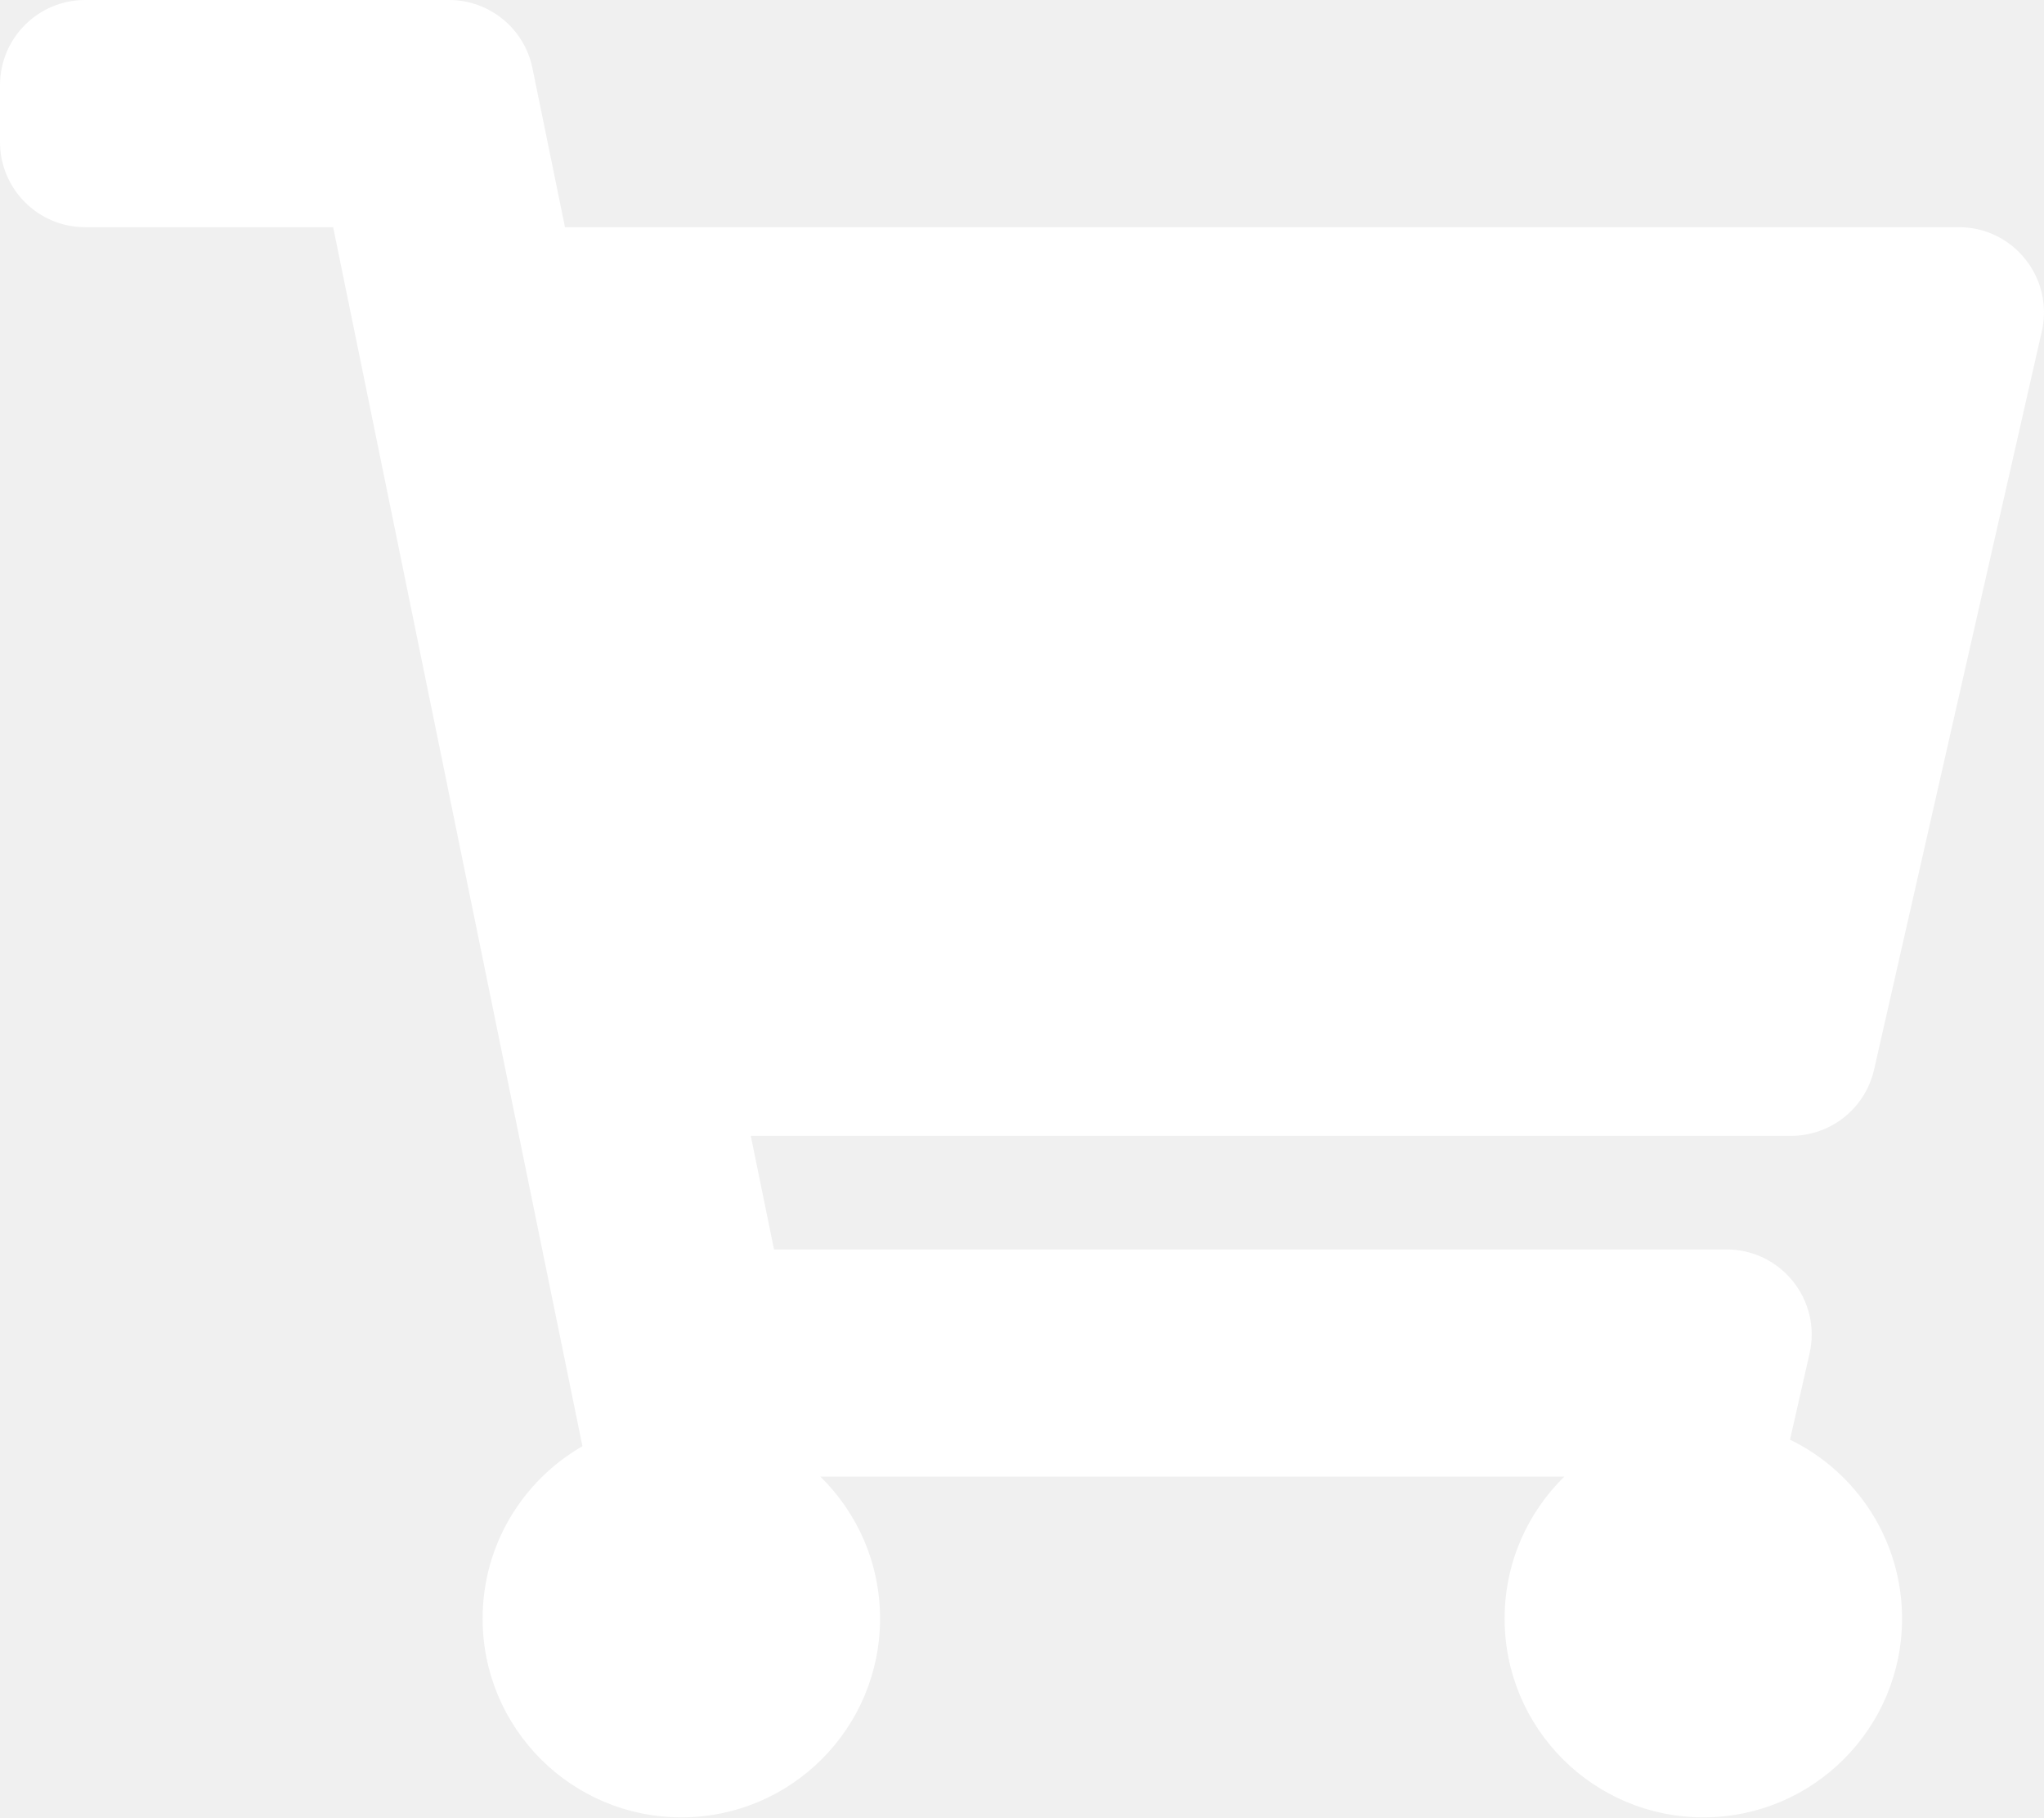
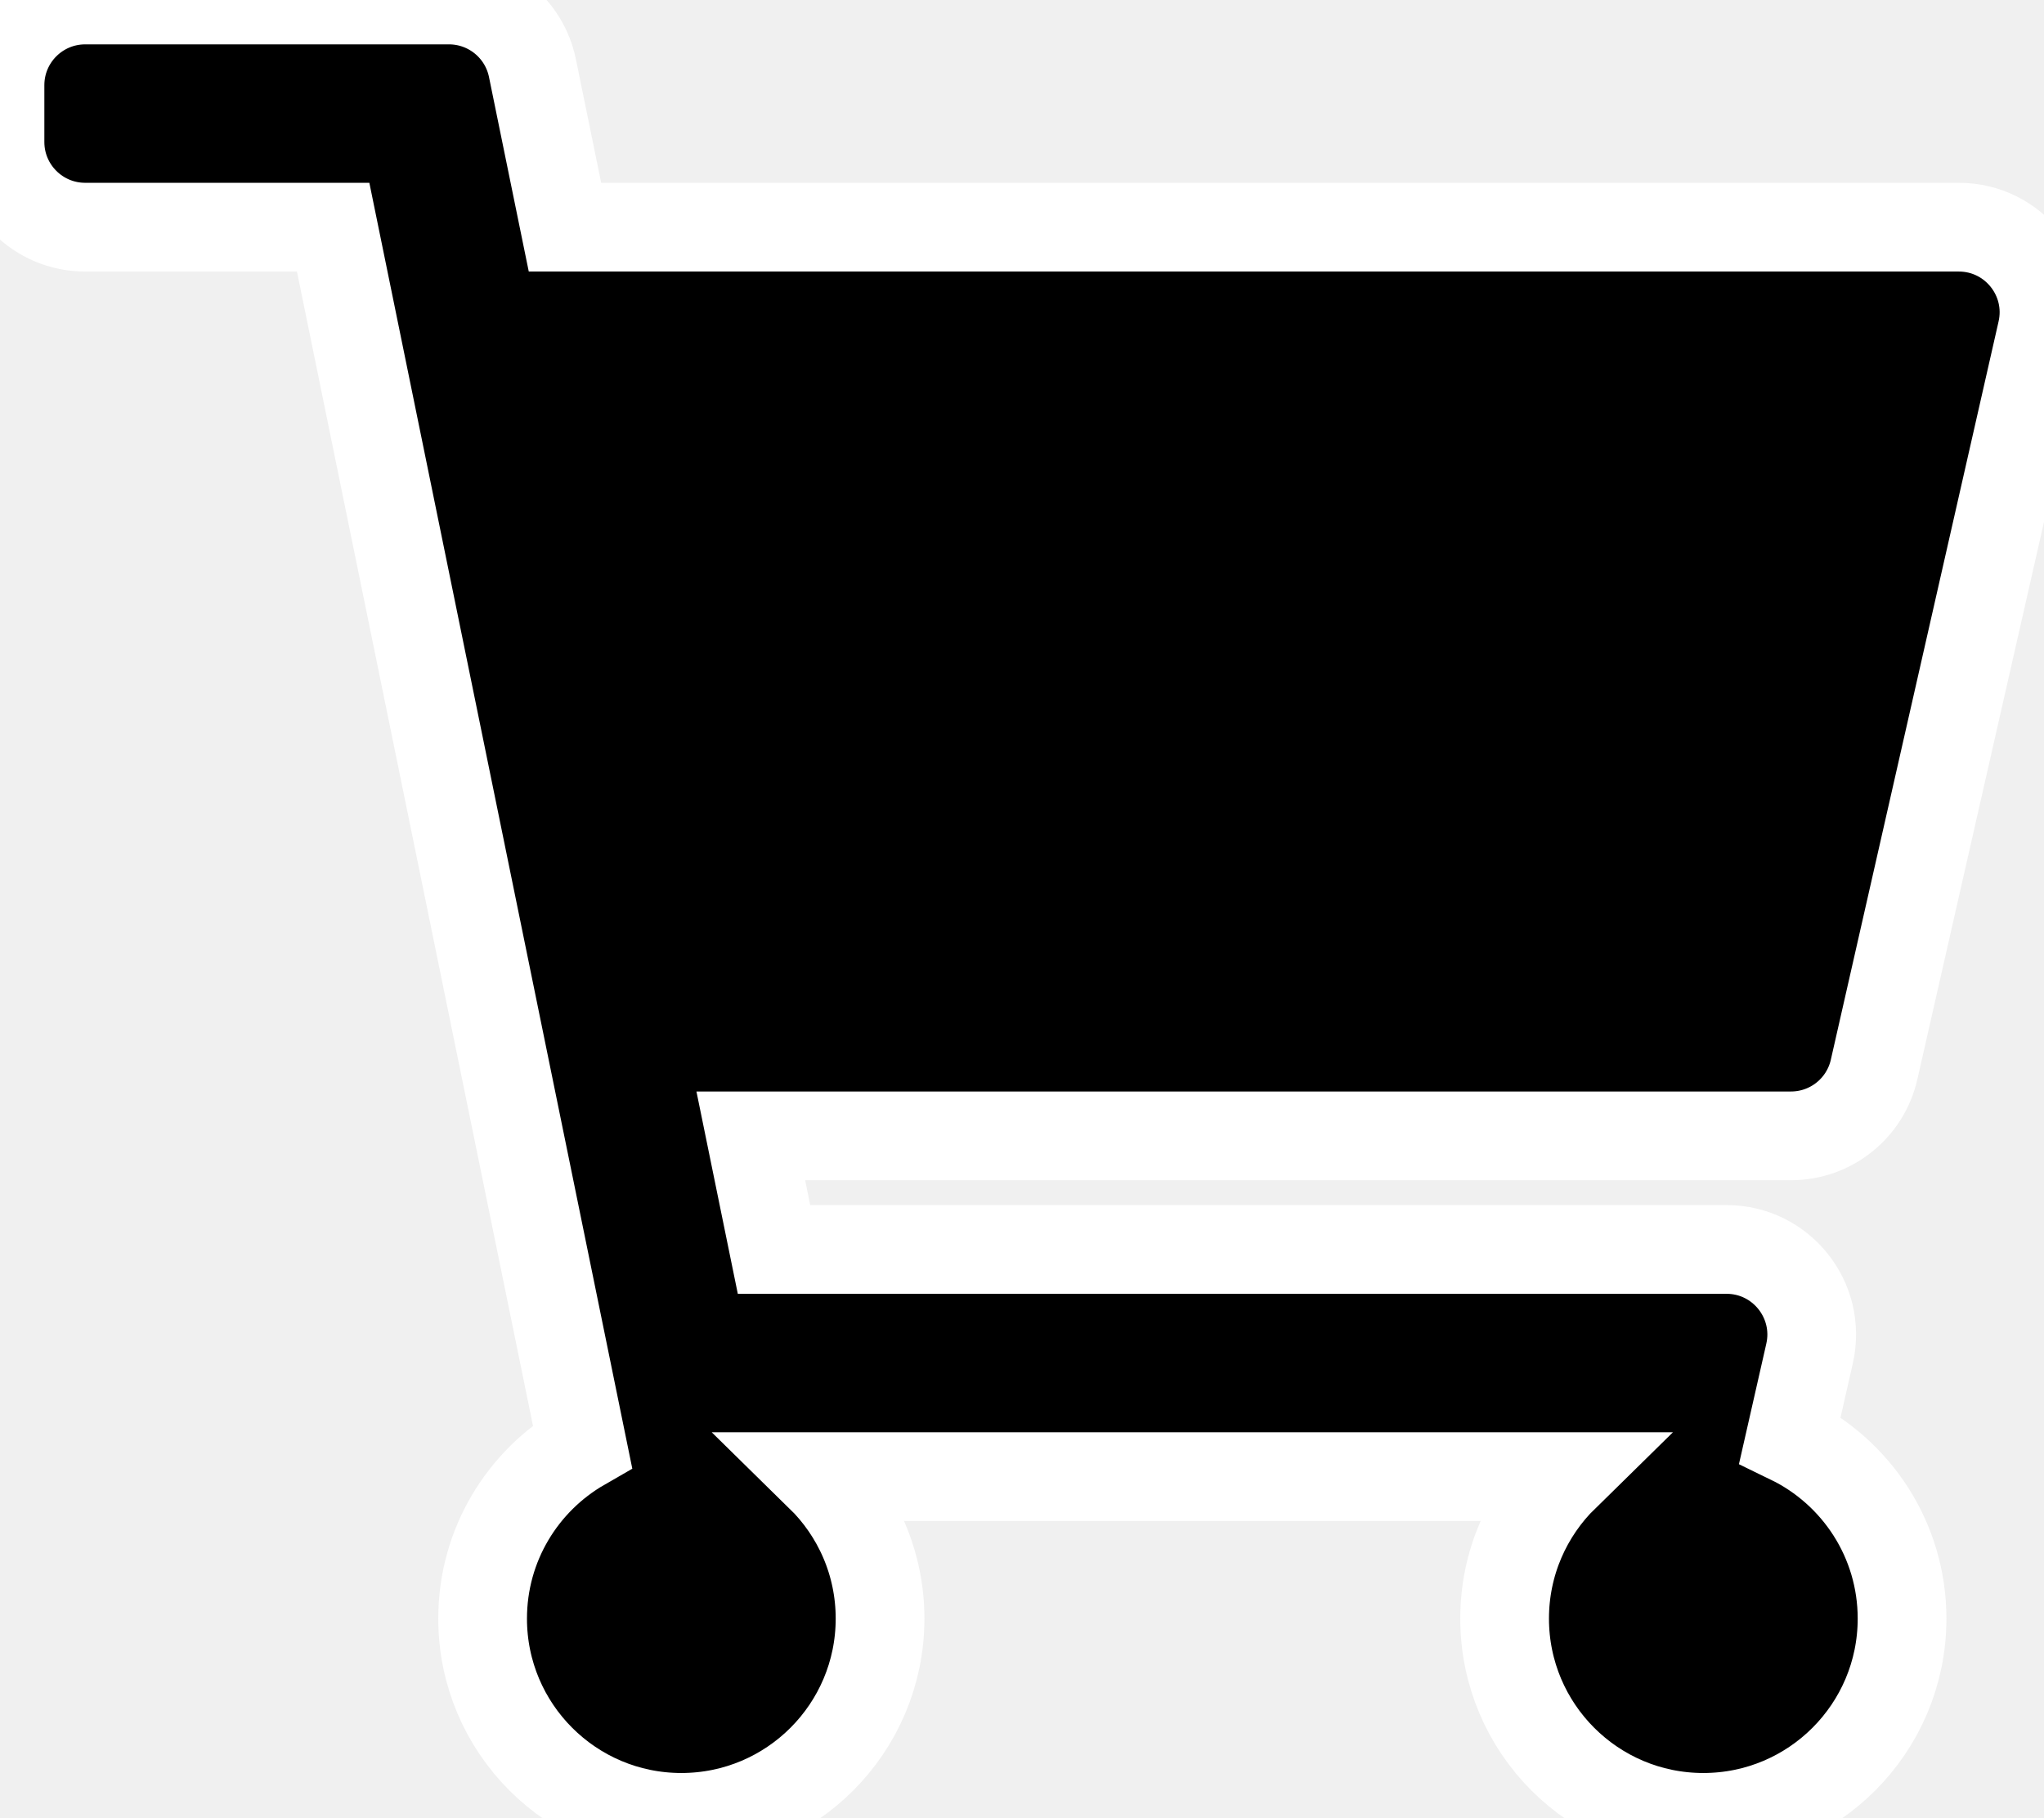
<svg xmlns="http://www.w3.org/2000/svg" aria-hidden="true" focusable="false" data-prefix="fas" data-icon="shopping-cart" role="img" viewBox="0 0 576 512">
-   <path fill="#fff" d="M528.12 301.319l47.273-208C578.806 78.301 567.391 64 551.99 64H159.208l-9.166-44.81C147.758 8.021 137.93 0 126.529 0H24C10.745 0 0 10.745 0 24v16c0 13.255 10.745 24 24 24h69.883l70.248 343.435C147.325 417.1 136 435.222 136 456c0 30.928 25.072 56 56 56s56-25.072 56-56c0-15.674-6.447-29.835-16.824-40h209.647C430.447 426.165 424 440.326 424 456c0 30.928 25.072 56 56 56s56-25.072 56-56c0-22.172-12.888-41.332-31.579-50.405l5.517-24.276c3.413-15.018-8.002-29.319-23.403-29.319H218.117l-6.545-32h293.145c11.206 0 20.92-7.754 23.403-18.681z" />
+   <path stroke="white" stroke-width="25" d="M528.12 301.319l47.273-208C578.806 78.301 567.391 64 551.99 64H159.208l-9.166-44.81C147.758 8.021 137.93 0 126.529 0H24C10.745 0 0 10.745 0 24v16c0 13.255 10.745 24 24 24h69.883l70.248 343.435C147.325 417.1 136 435.222 136 456c0 30.928 25.072 56 56 56s56-25.072 56-56c0-15.674-6.447-29.835-16.824-40h209.647C430.447 426.165 424 440.326 424 456c0 30.928 25.072 56 56 56s56-25.072 56-56c0-22.172-12.888-41.332-31.579-50.405l5.517-24.276c3.413-15.018-8.002-29.319-23.403-29.319H218.117l-6.545-32h293.145c11.206 0 20.92-7.754 23.403-18.681z" />
</svg>
